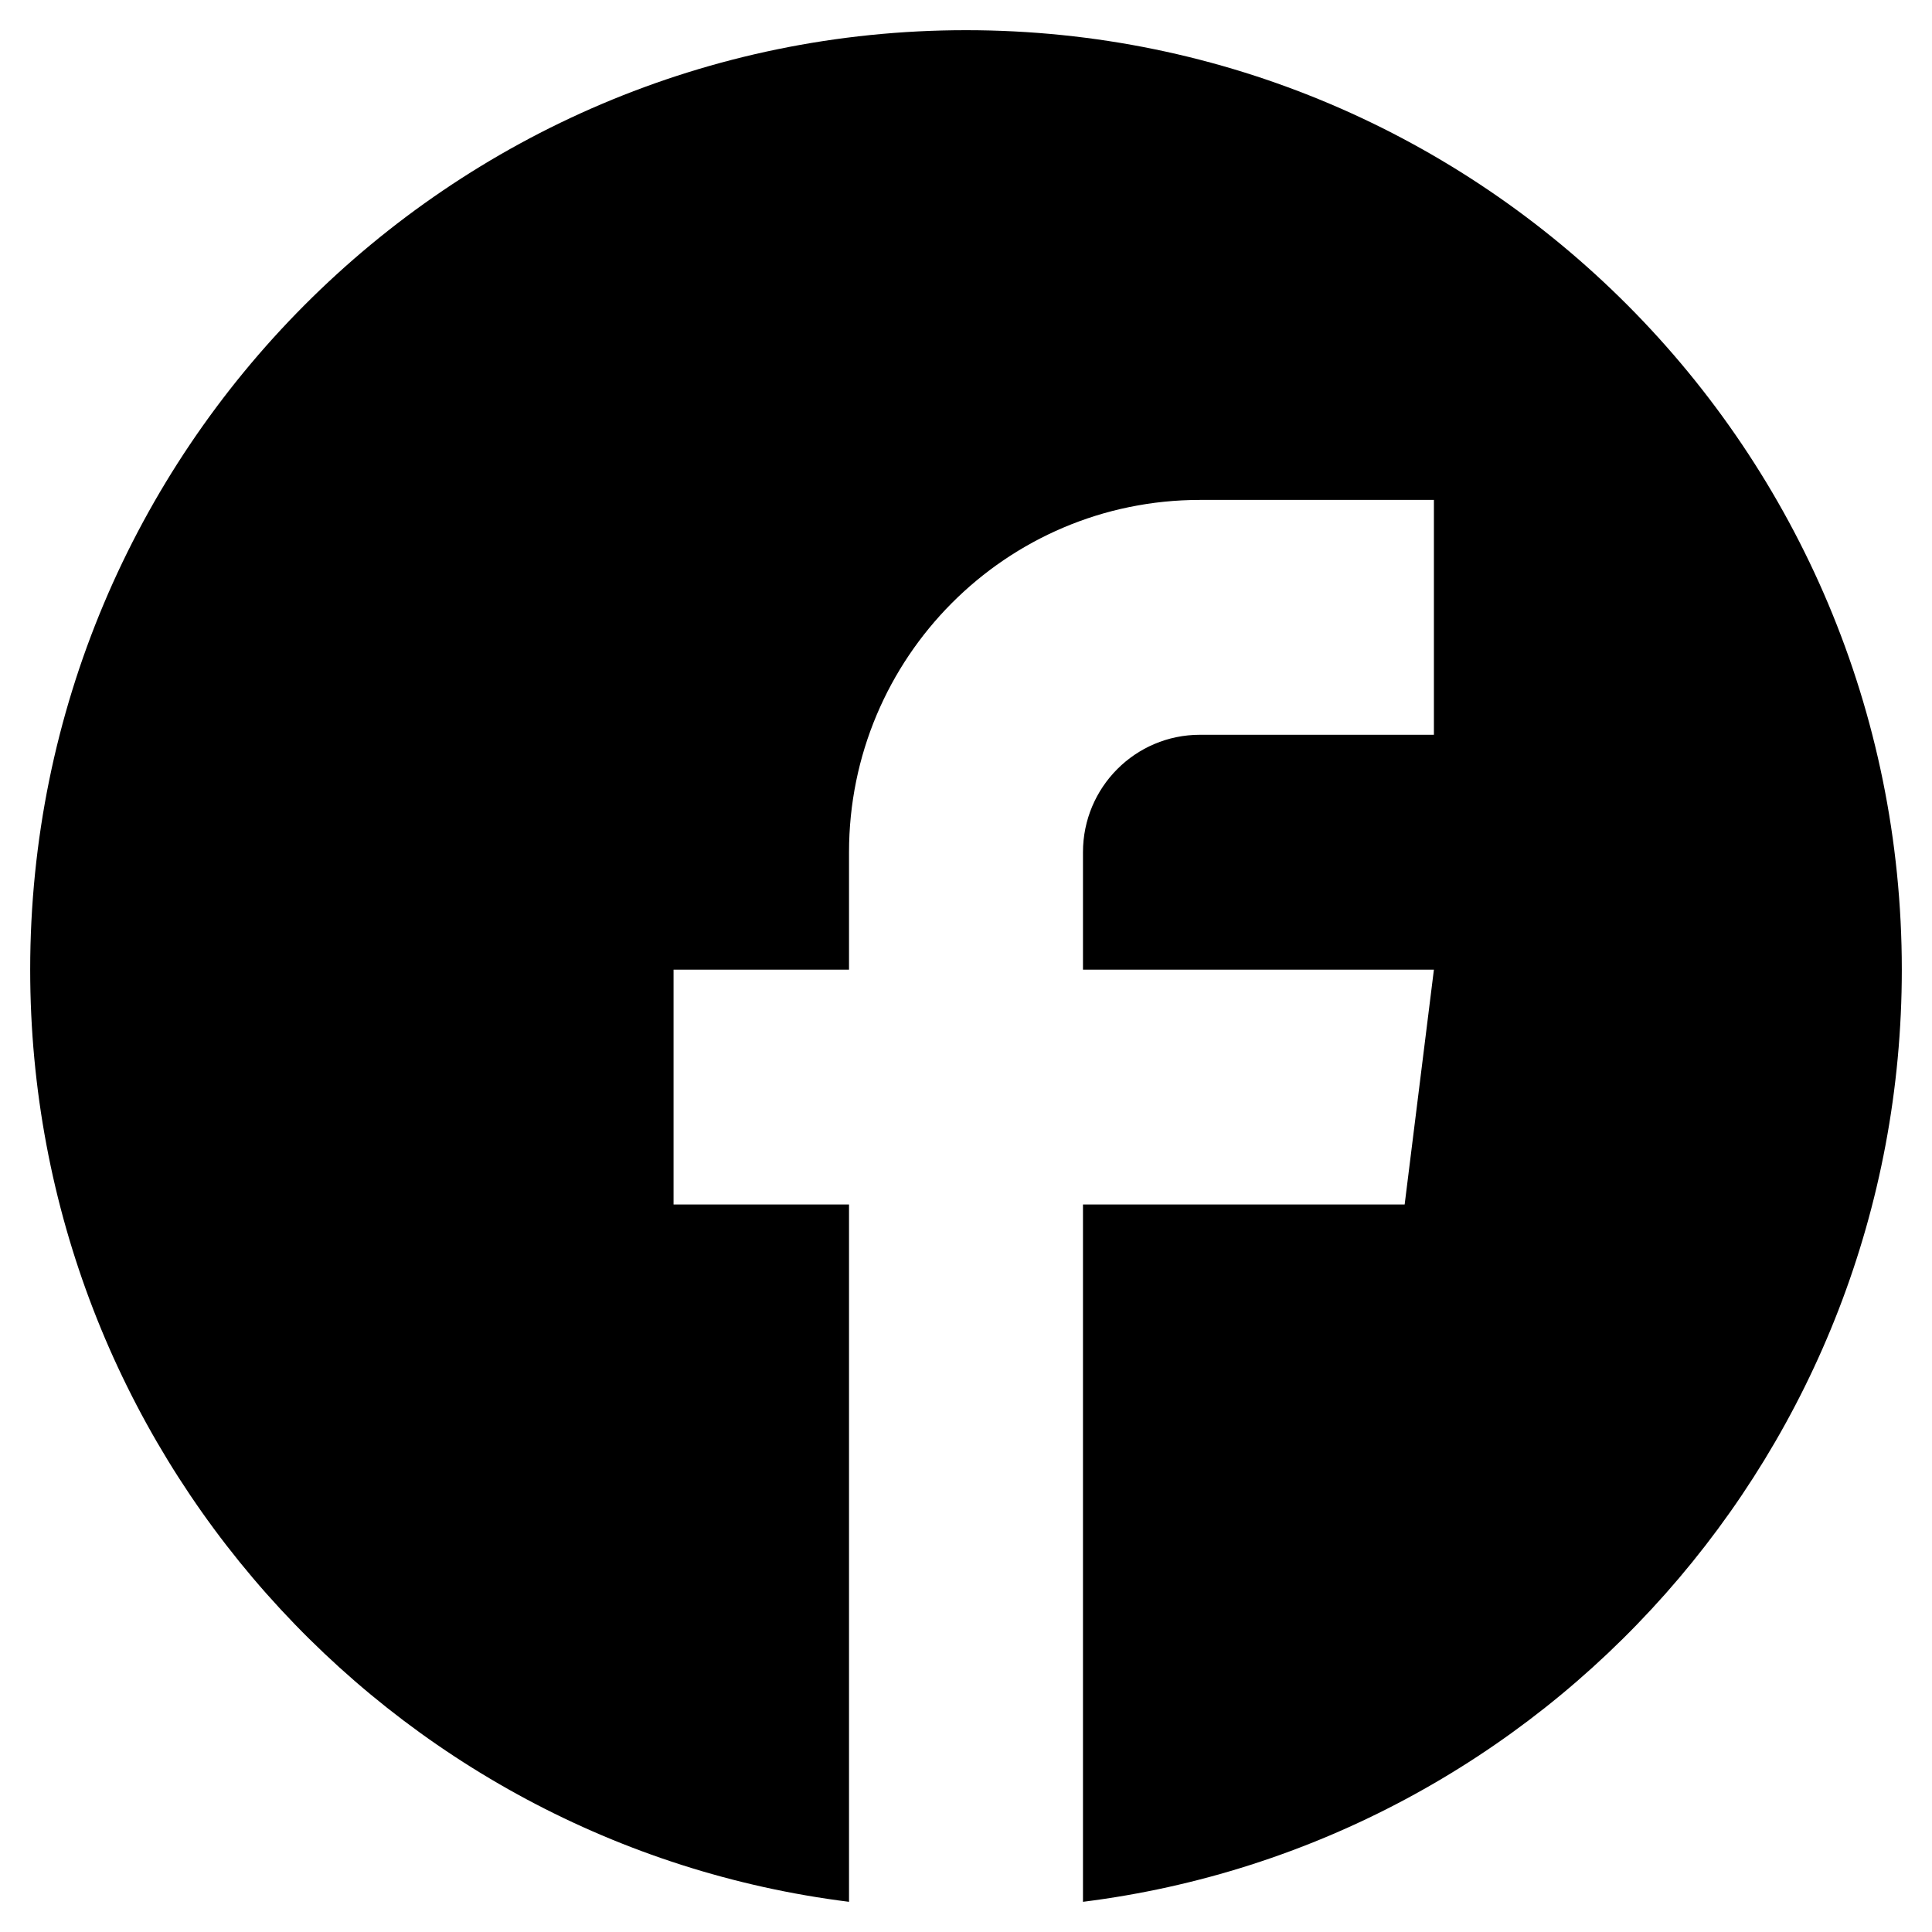
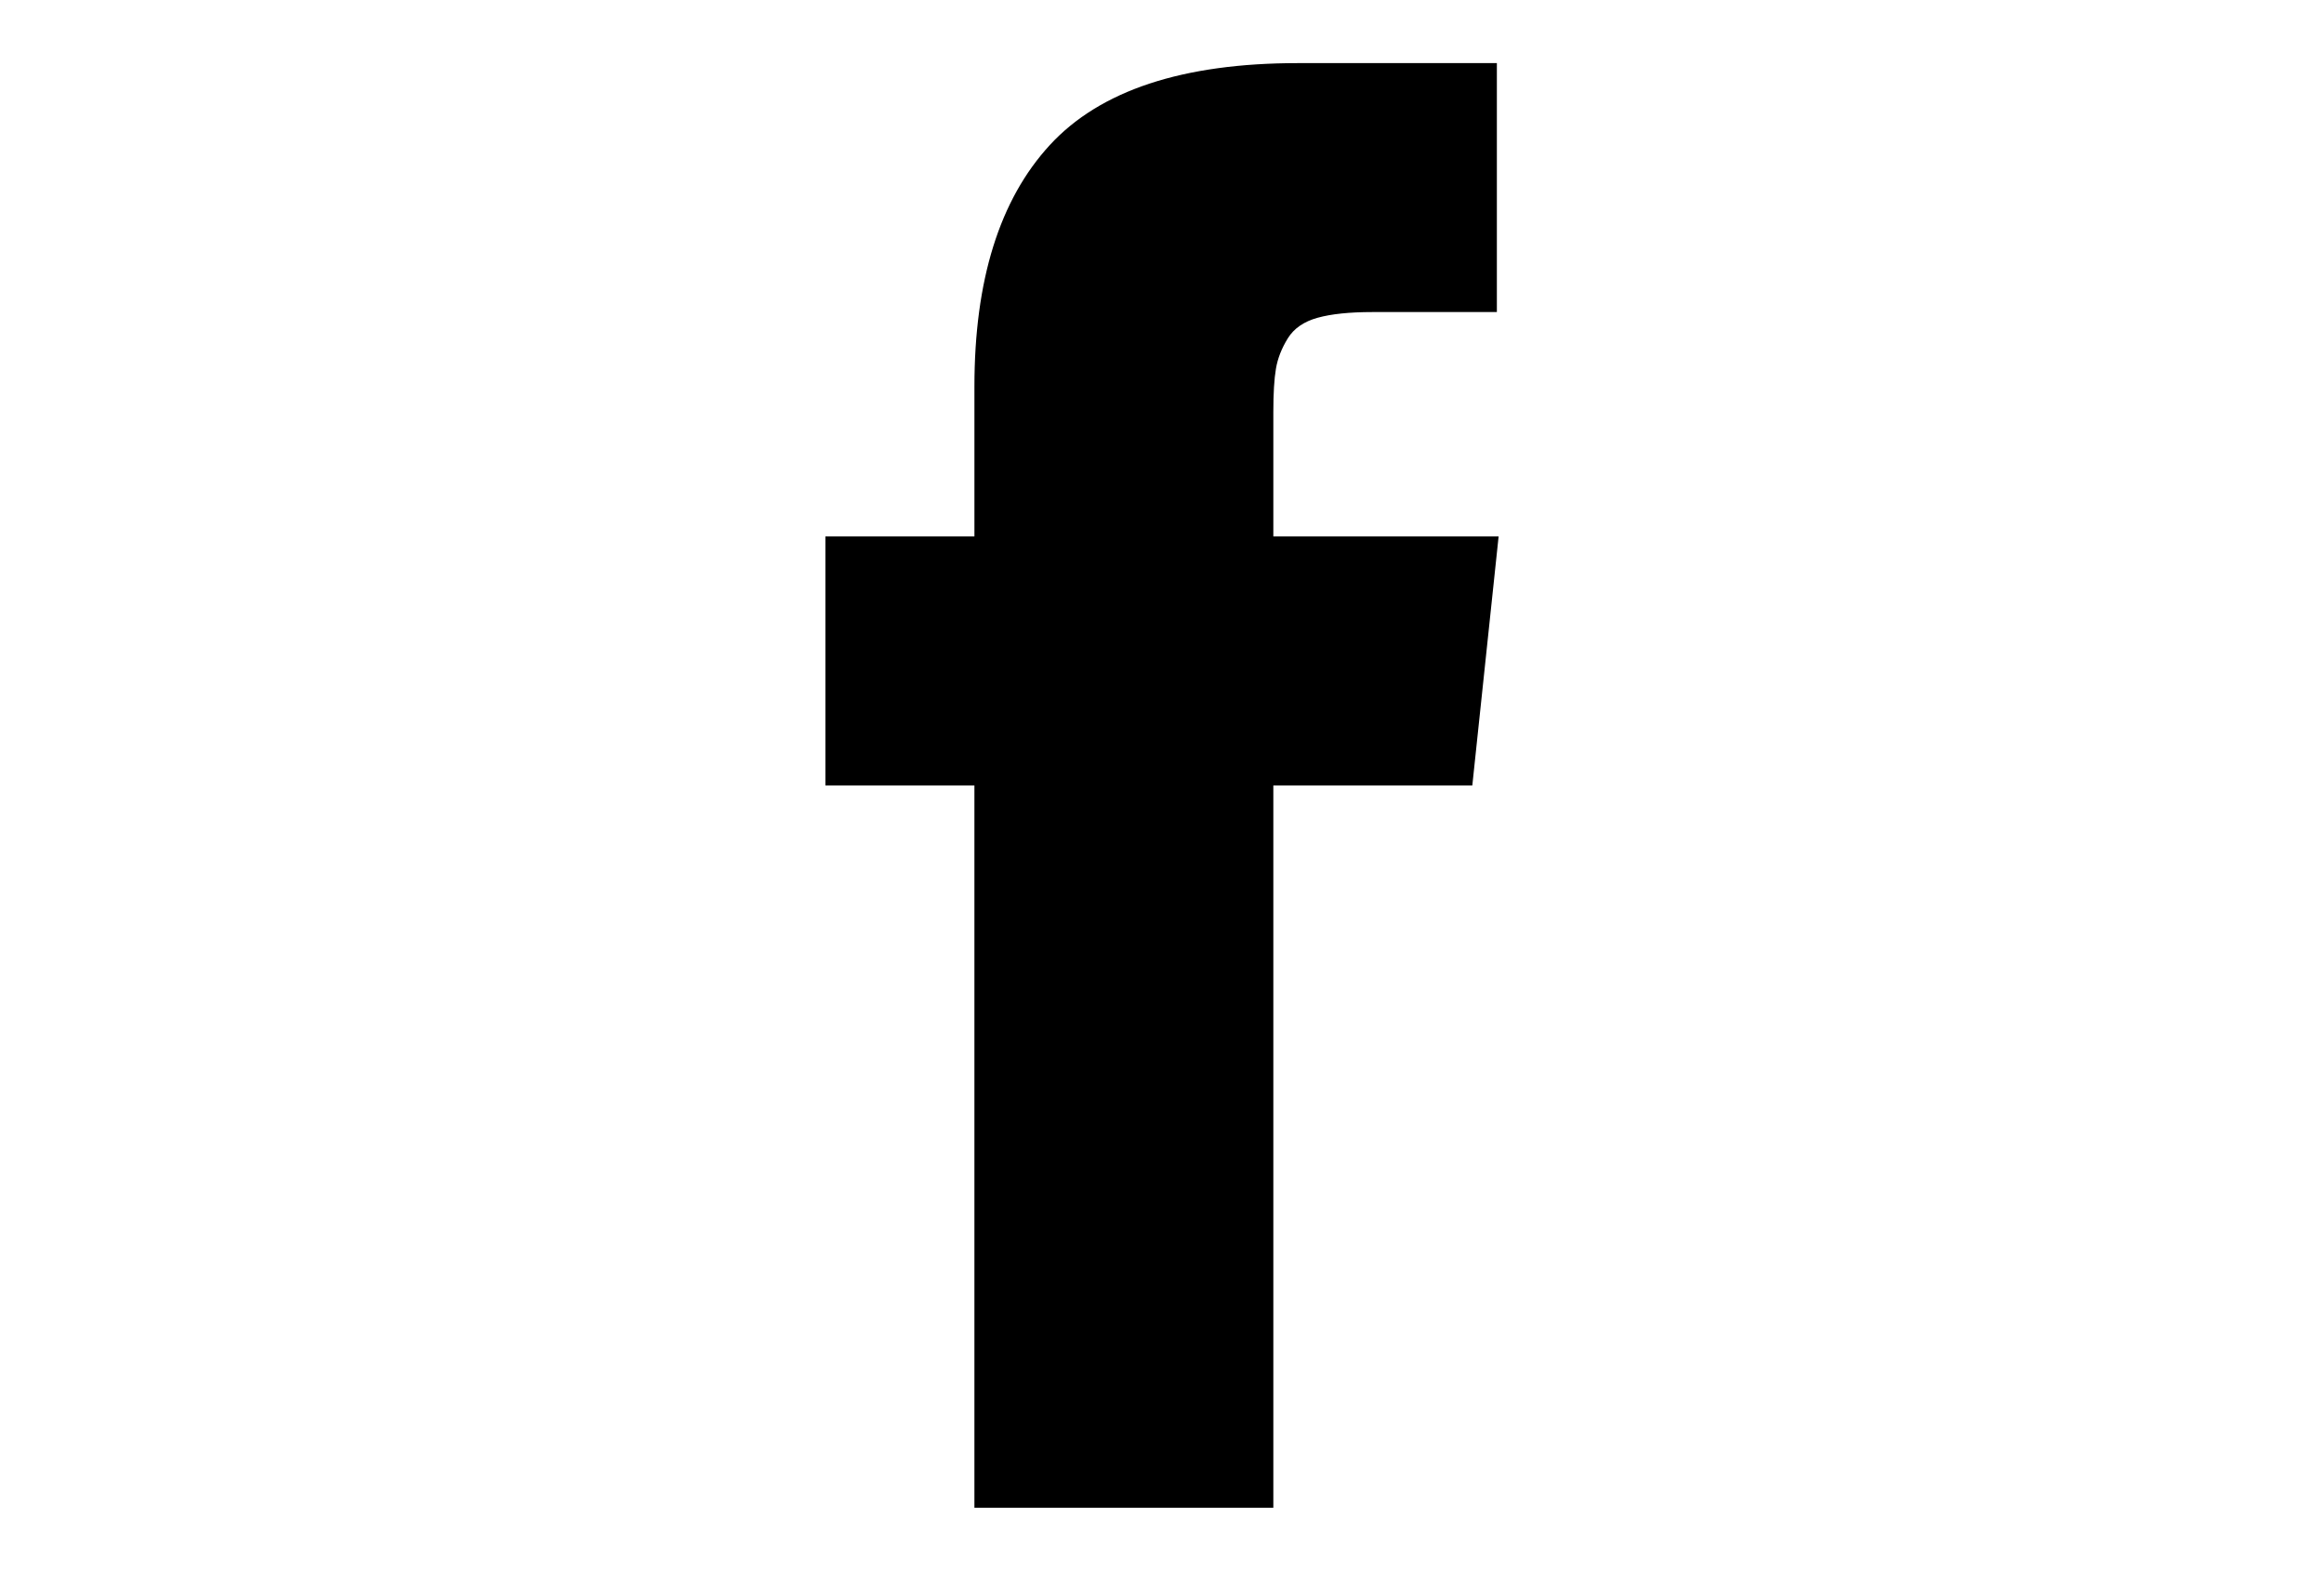
- <svg xmlns="http://www.w3.org/2000/svg" version="1.1" id="Calque_1" x="0px" y="0px" width="128px" height="128px" viewBox="-353.5 348.5 128 128" enable-background="new -353.5 348.5 128 128" xml:space="preserve">
-   <g id="icomoon-ignore">
- </g>
-   <path d="M-289.5,350.5c34.243,0,62,27.865,62,62.241c0,31.739-23.665,57.931-54.25,61.759v-46.199h21.312l1.938-15.56h-23.25v-7.78  c0-4.299,3.468-7.78,7.75-7.78h15.5v-15.56H-274c-12.842,0-23.25,10.449-23.25,23.34v7.78h-11.625v15.56h11.625V474.5  c-30.585-3.828-54.25-30.02-54.25-61.759C-351.5,378.365-323.743,350.5-289.5,350.5z" />
+ <svg xmlns="http://www.w3.org/2000/svg" version="1.1" id="Capa_1" x="0px" y="0px" width="216px" height="146px" viewBox="0 0 216 146" enable-background="new 0 0 216 146" xml:space="preserve">
+   <path d="M118.348,49.861V38.292c0-1.737,0.08-3.082,0.243-4.032c0.162-0.952,0.53-1.888,1.101-2.812  c0.57-0.923,1.494-1.561,2.77-1.914c1.277-0.354,2.975-0.53,5.094-0.53h11.568V5.866h-18.494c-10.702,0-18.387,2.539-23.058,7.617  c-4.671,5.079-7.006,12.56-7.006,22.446v13.932H76.714V73h13.851v67.134h27.783V73h18.494l2.444-23.139H118.348z" />
</svg>
